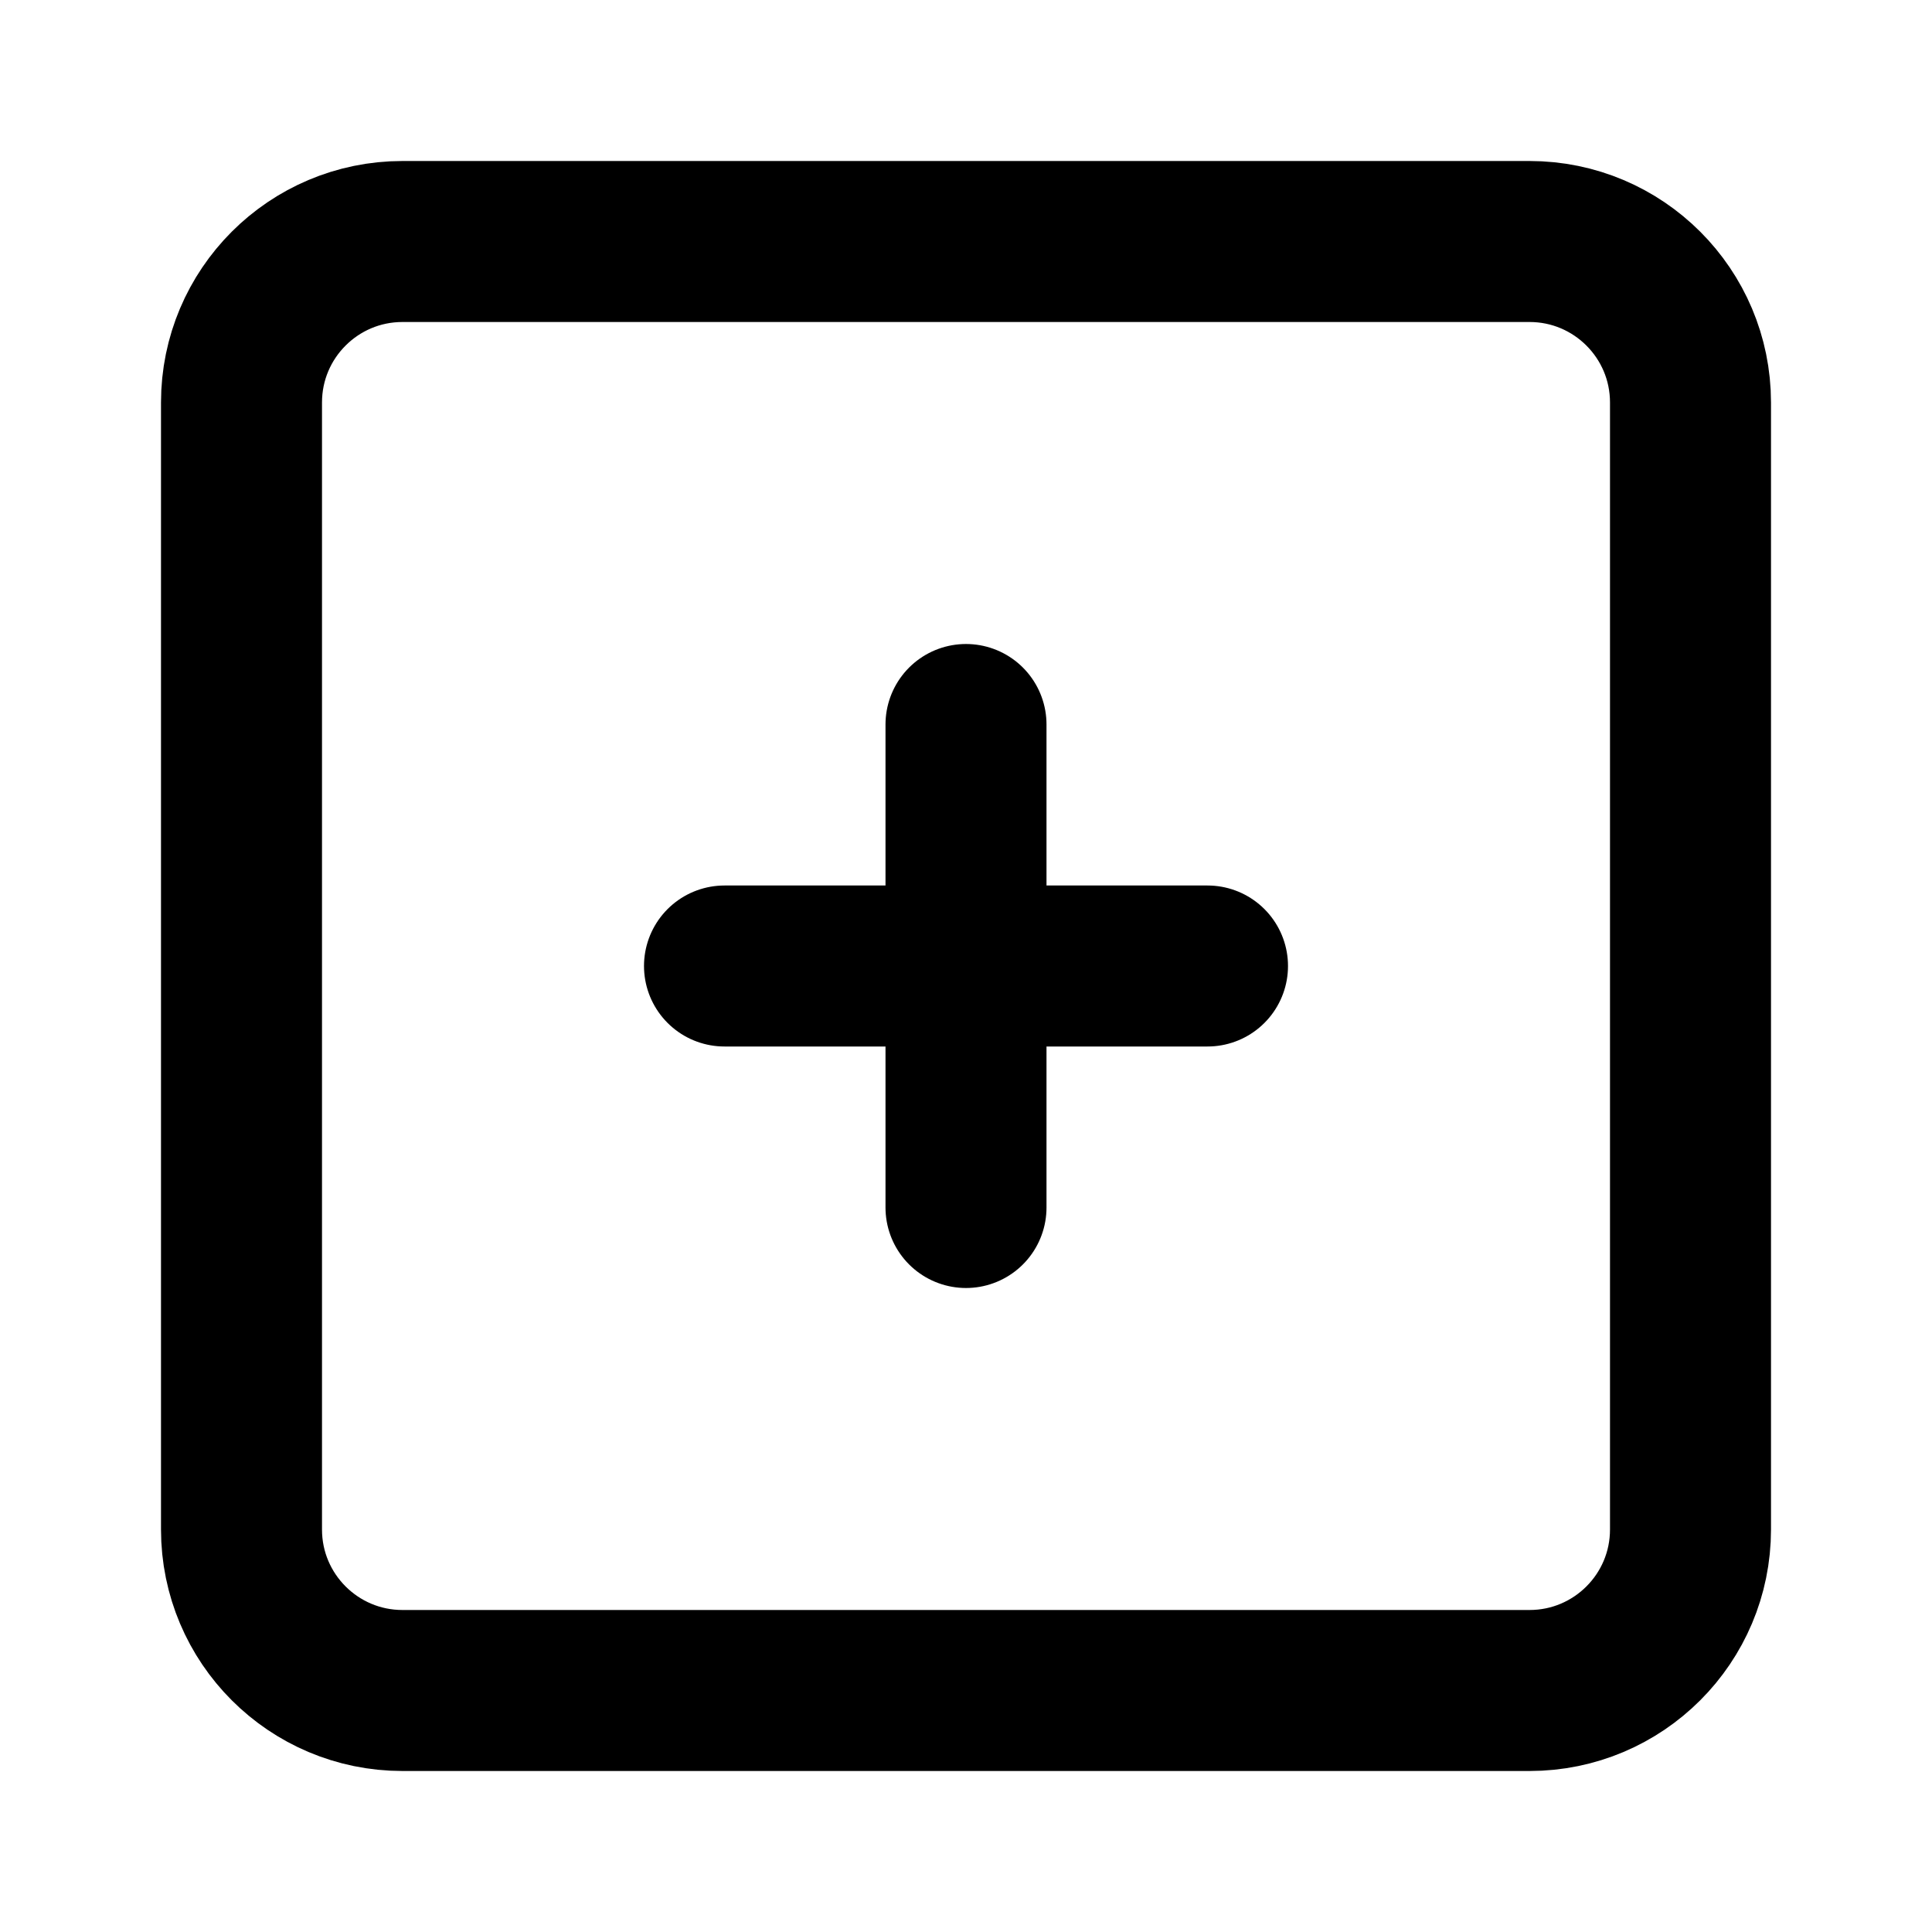
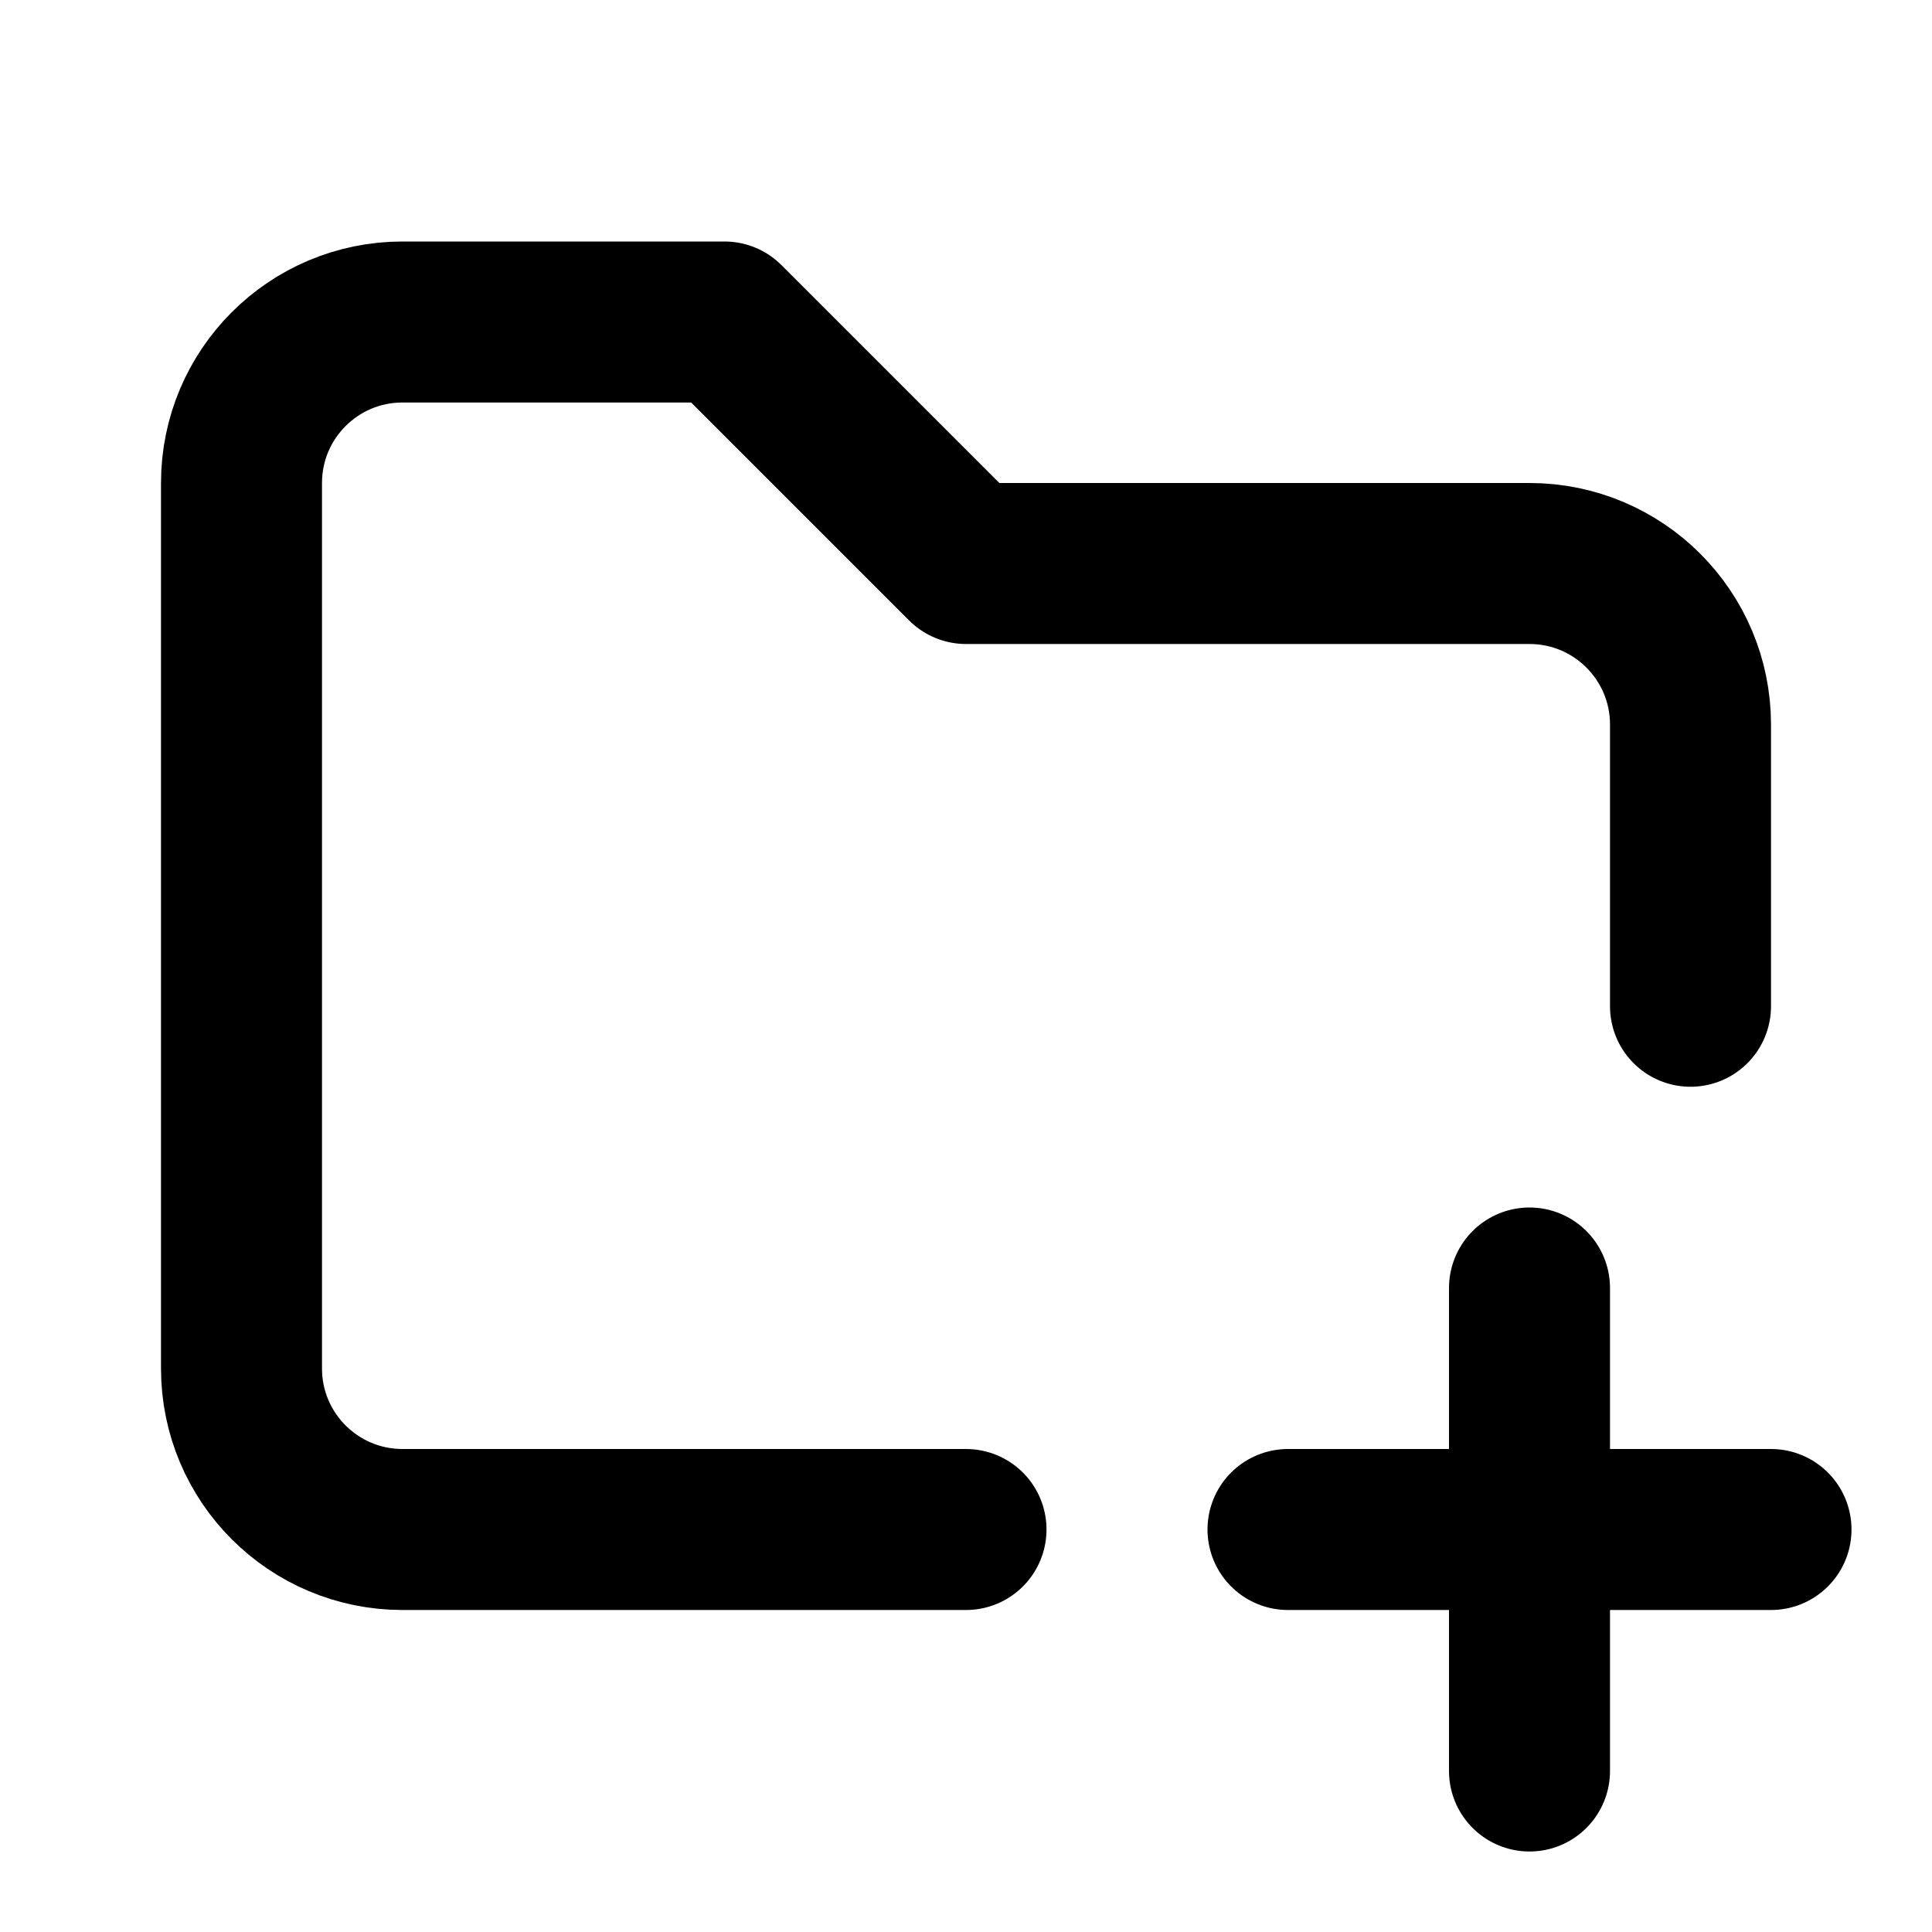
<svg xmlns="http://www.w3.org/2000/svg" width="24" height="24" viewBox="0 0 24 24" fill="none" stroke="currentColor" stroke-width="2" stroke-linecap="round" stroke-linejoin="round">
-   <path d="M9 12h6" />
-   <path d="M12 9v6" />
-   <path d="M3 5a2 2 0 0 1 2 -2h14a2 2 0 0 1 2 2v14a2 2 0 0 1 -2 2h-14a2 2 0 0 1 -2 -2v-14" />
+   <path d="M12 19h-7a2 2 0 0 1 -2 -2v-11a2 2 0 0 1 2 -2h4l3 3h7a2 2 0 0 1 2 2v3.5" />
+   <path d="M16 19h6" />
+   <path d="M19 16v6" />
</svg>
